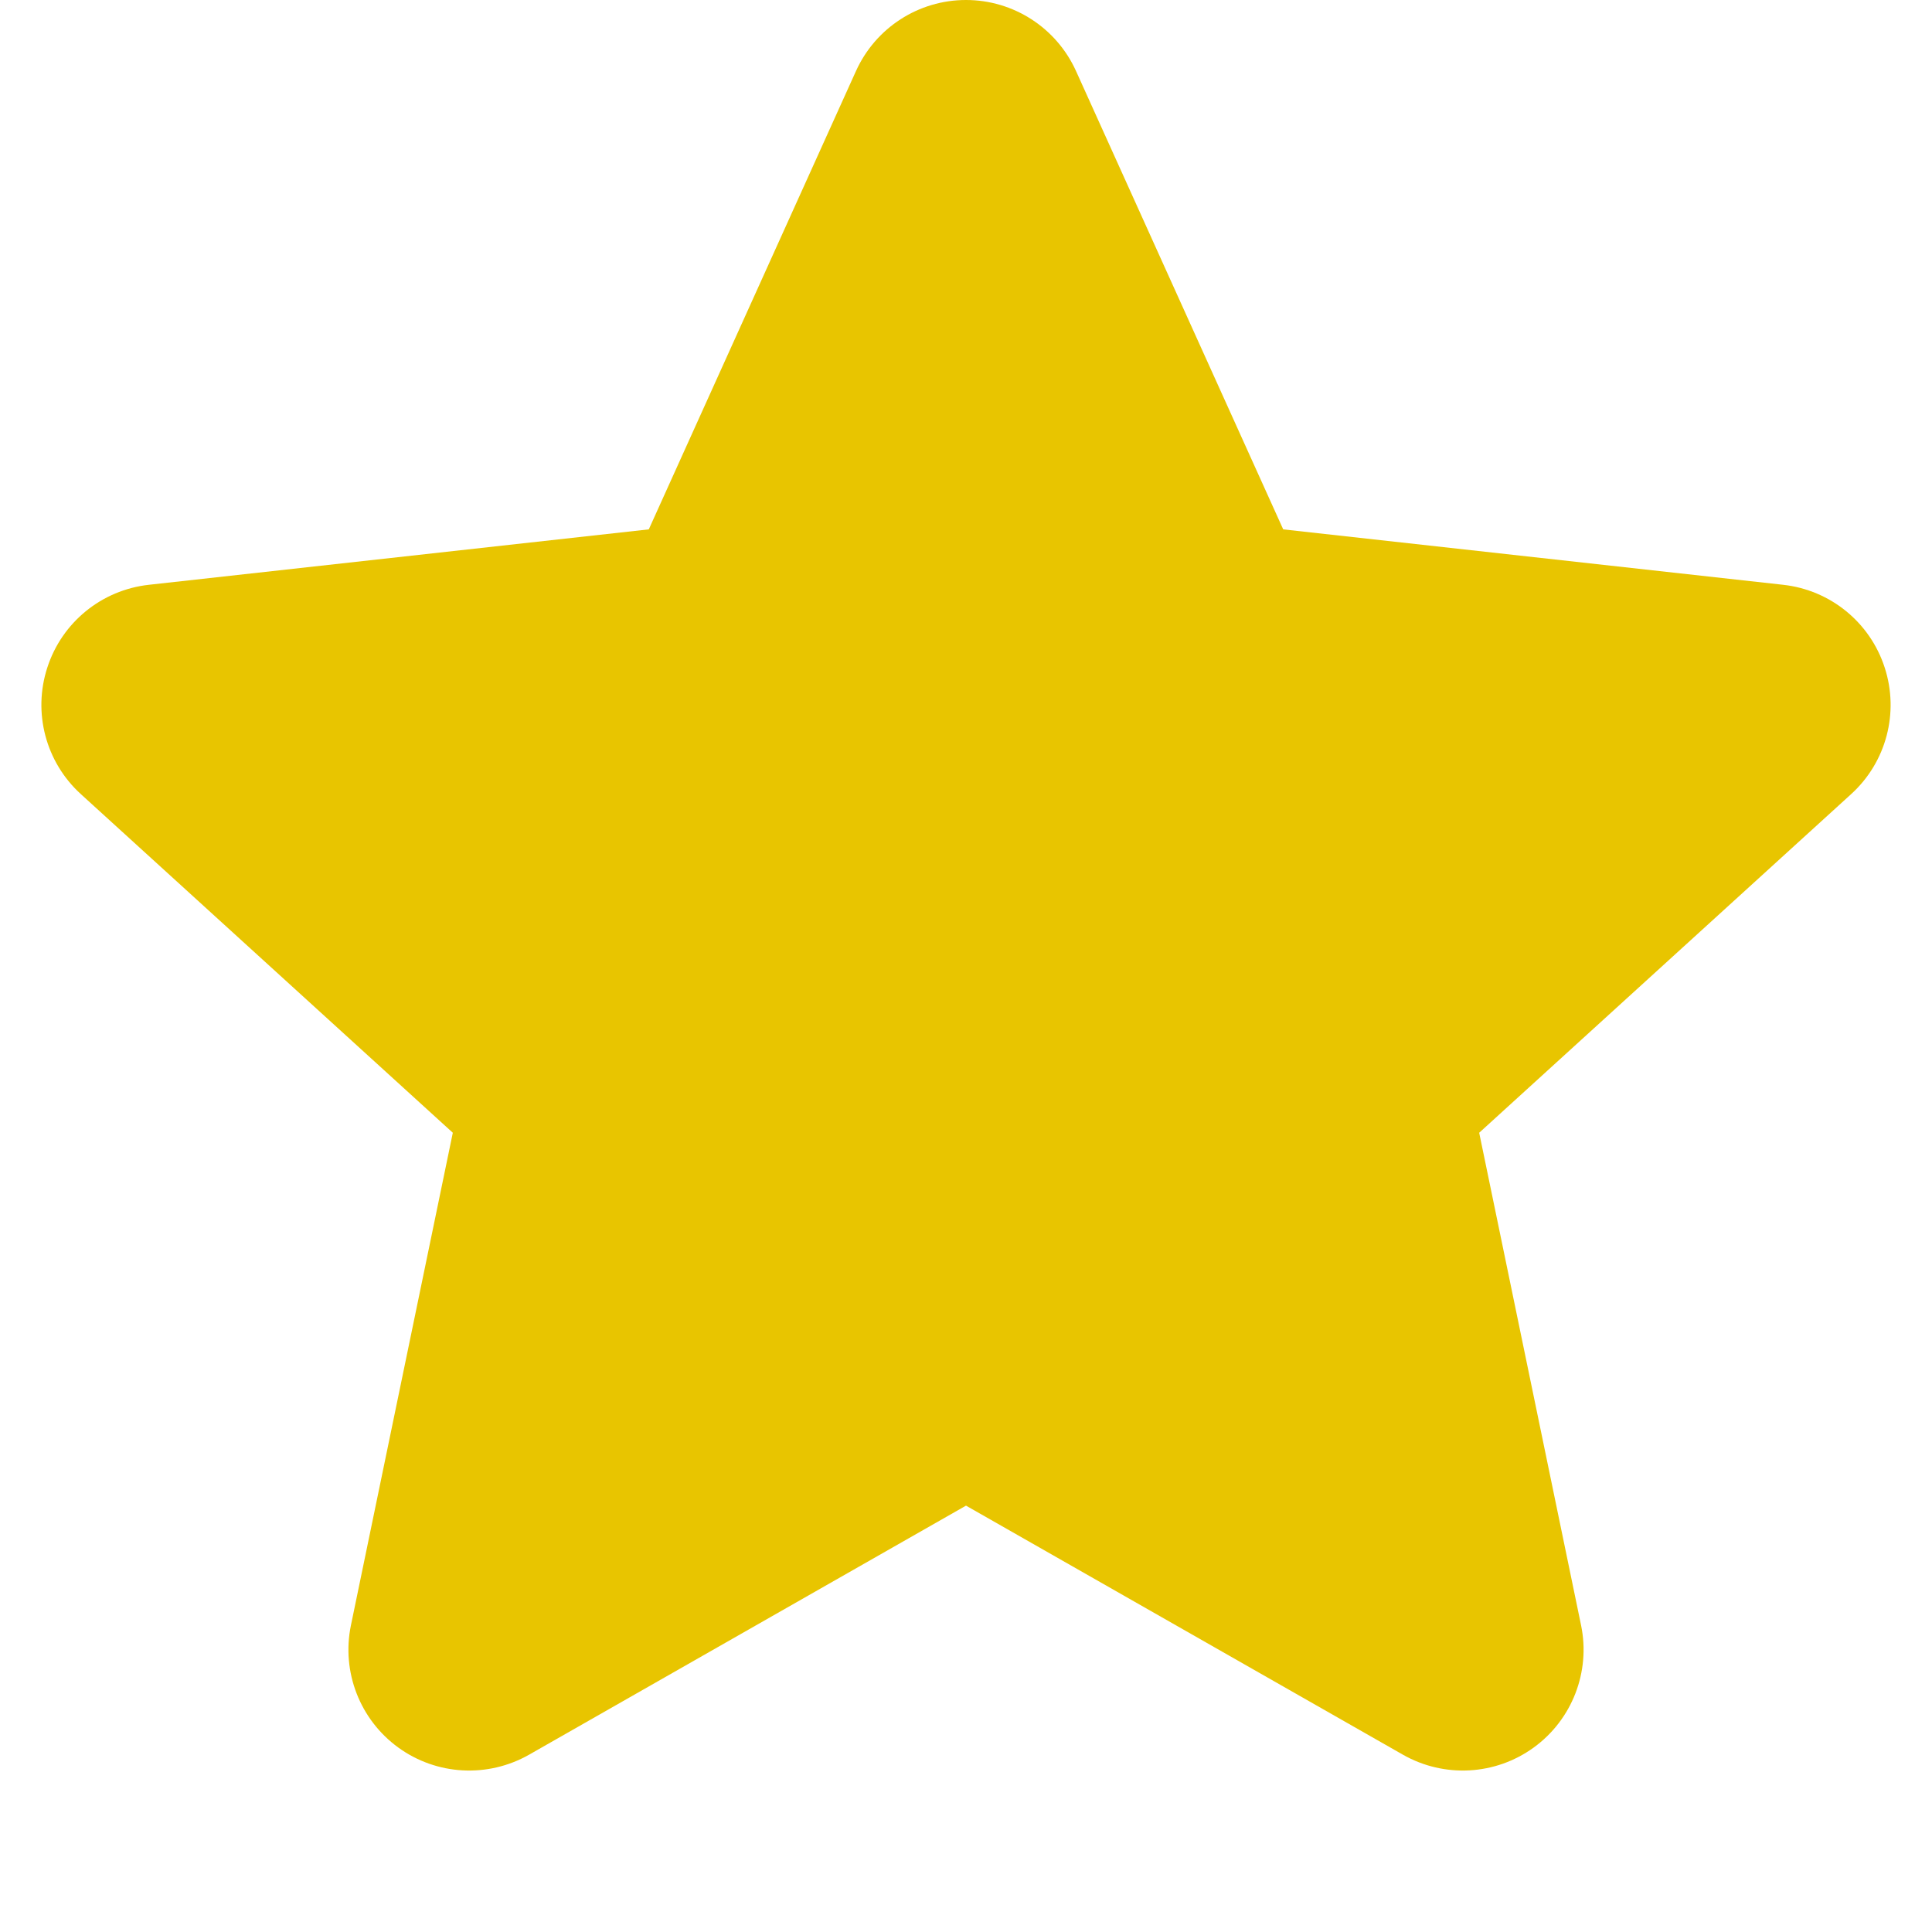
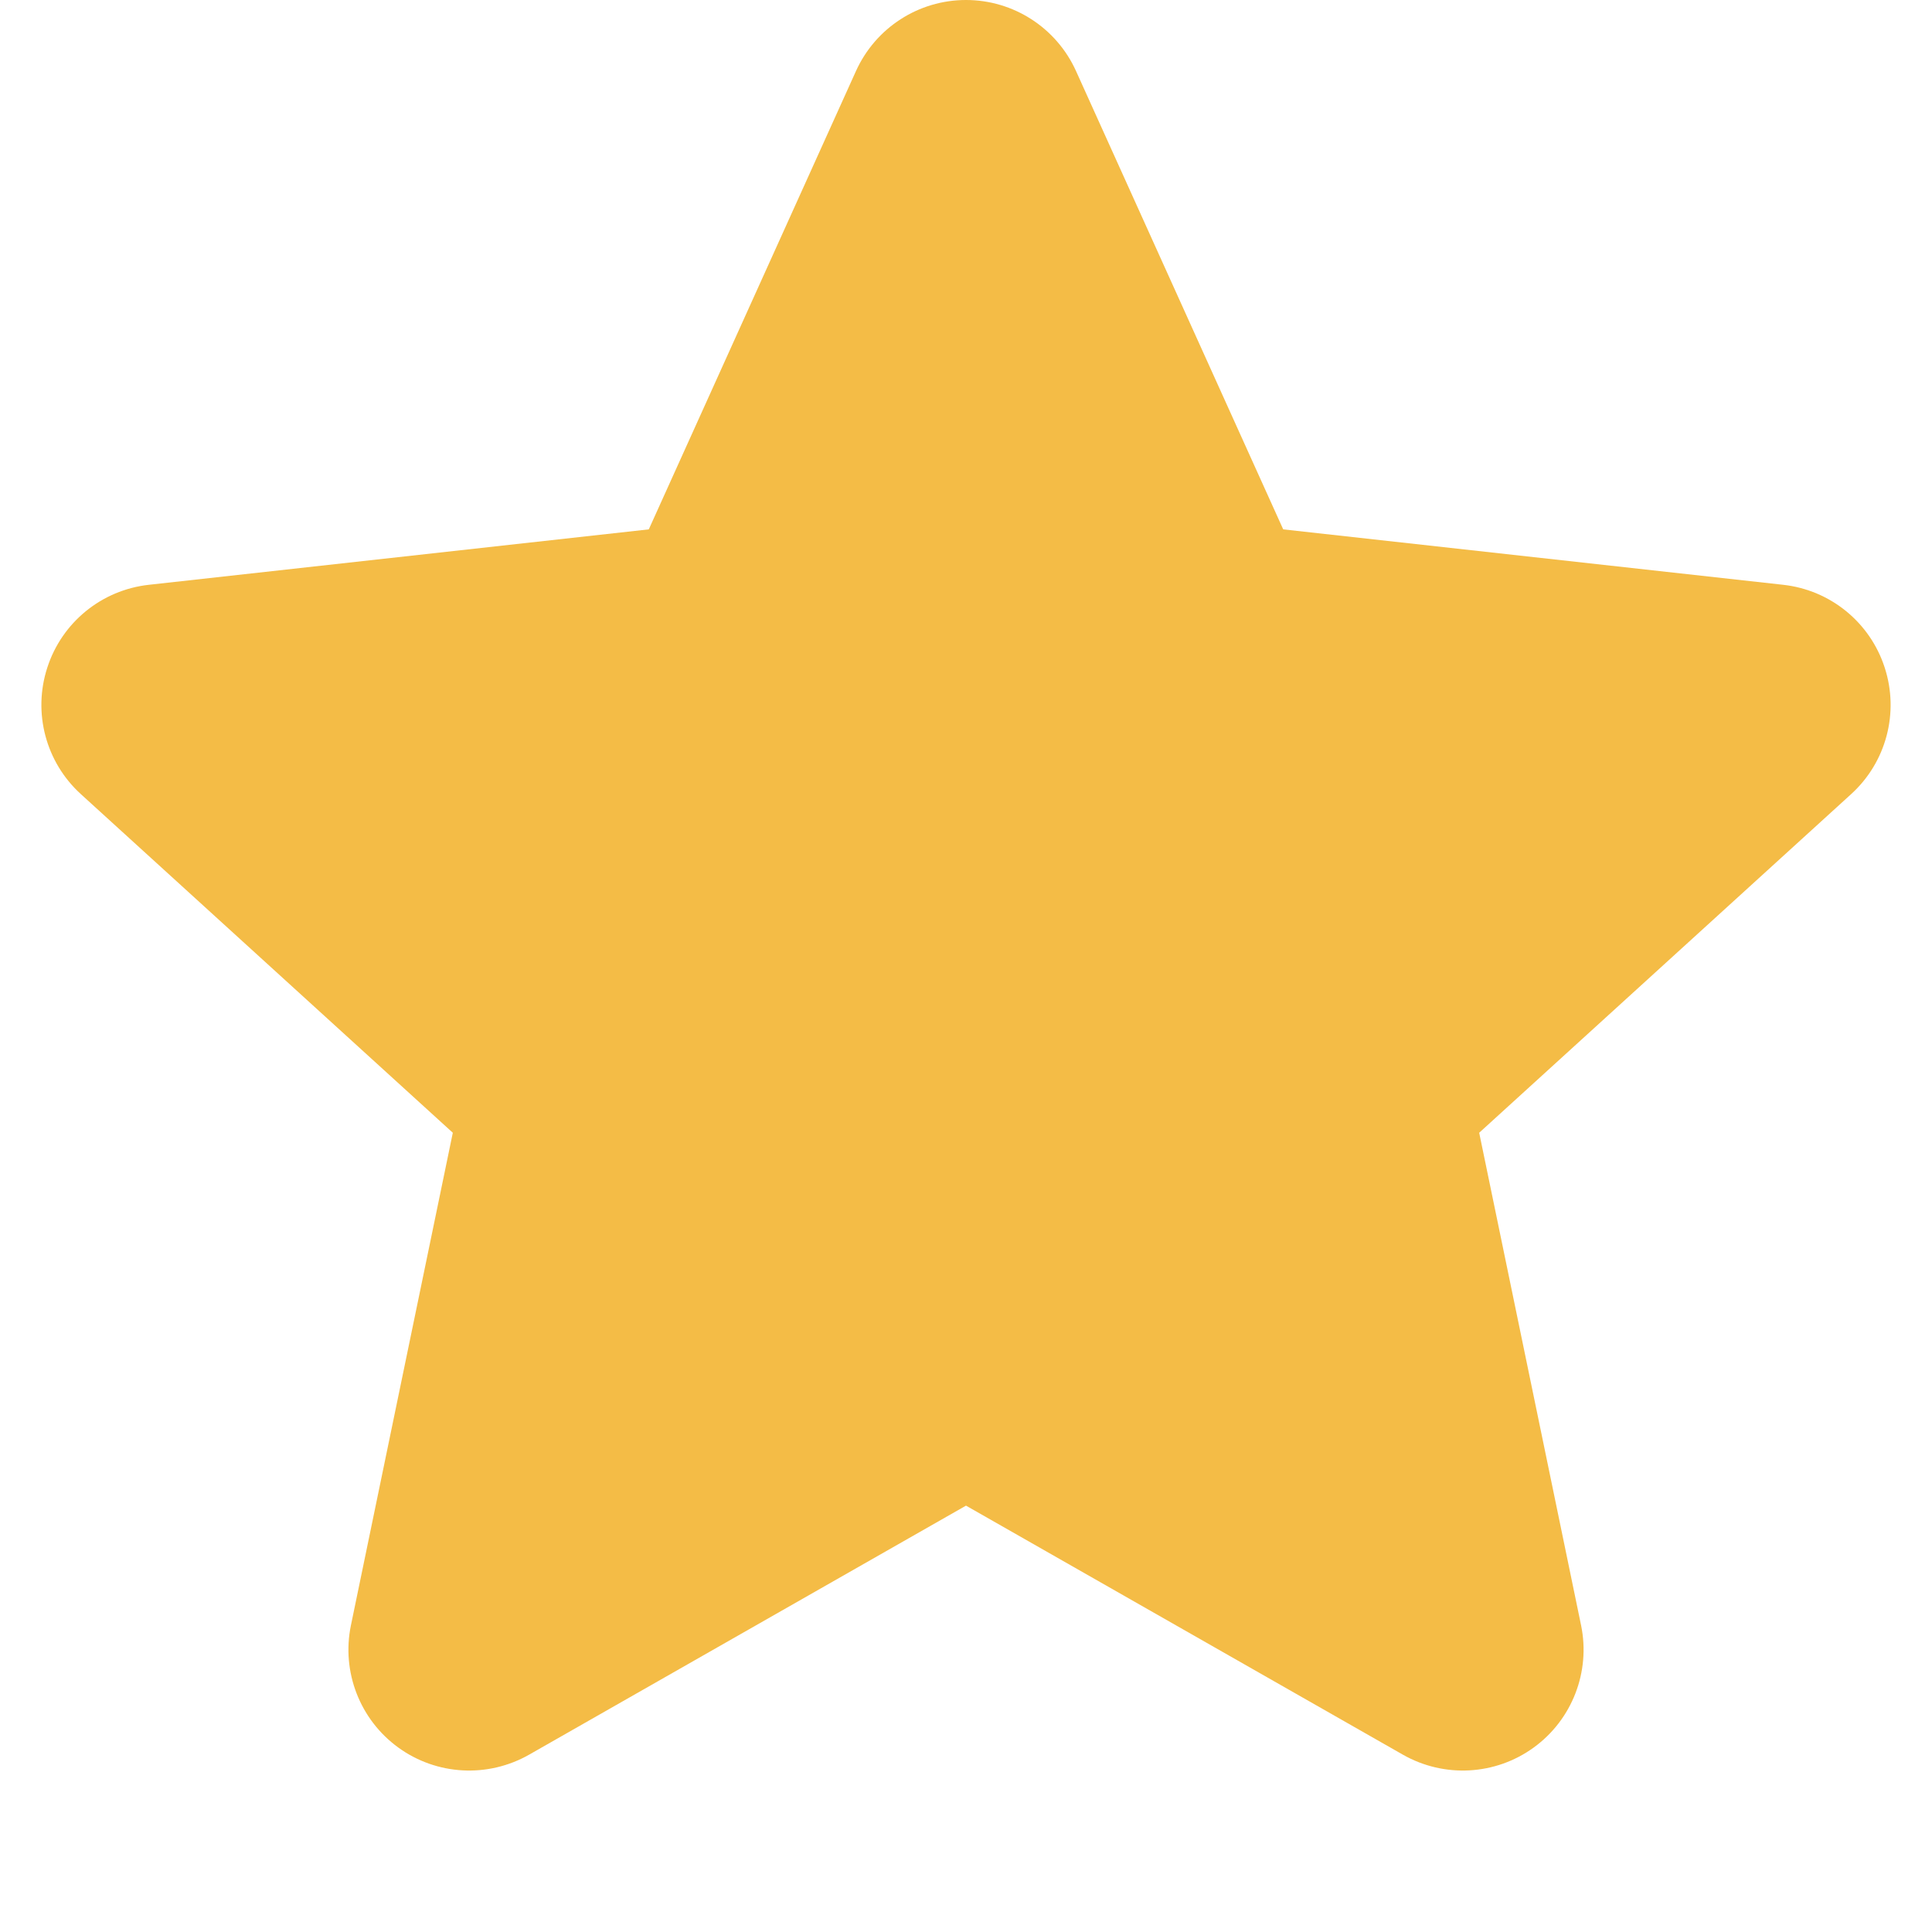
<svg xmlns="http://www.w3.org/2000/svg" width="16" height="16" viewBox="0 0 16 16" fill="none" aria-hidden="true">
-   <path d="M8.911 0.588C8.749 0.23 8.393 0 8 0C7.607 0 7.251 0.23 7.089 0.588L5.373          4.384L1.233 4.843C0.842 4.886 0.513 5.154 0.392 5.528C0.27 5.902 0.379 6.312 0.669          6.576L3.75 9.381L2.906 13.461C2.827 13.845 2.98 14.241 3.298 14.472C3.616 14.703 4.039 14.726          4.381 14.532L8 12.469L11.619 14.532C11.961 14.726 12.384 14.703 12.702 14.472C13.02 14.241 13.173          13.845 13.094 13.461L12.25 9.381L15.331 6.576C15.621 6.312 15.73 5.902 15.608 5.528C15.487 5.154          15.158 4.886 14.767 4.843L10.627 4.384L8.911 0.588Z" fill="#E8C500">
+   <path d="M8.911 0.588C8.749 0.23 8.393 0 8 0C7.607 0 7.251 0.23 7.089 0.588L5.373          4.384L1.233 4.843C0.842 4.886 0.513 5.154 0.392 5.528C0.27 5.902 0.379 6.312 0.669          6.576L3.75 9.381L2.906 13.461C2.827 13.845 2.98 14.241 3.298 14.472C3.616 14.703 4.039 14.726          4.381 14.532L8 12.469L11.619 14.532C11.961 14.726 12.384 14.703 12.702 14.472C13.02 14.241 13.173          13.845 13.094 13.461L12.25 9.381L15.331 6.576C15.621 6.312 15.73 5.902 15.608 5.528C15.487 5.154          15.158 4.886 14.767 4.843L10.627 4.384L8.911 0.588Z" fill="#f4bc46">
    </path>
</svg>
